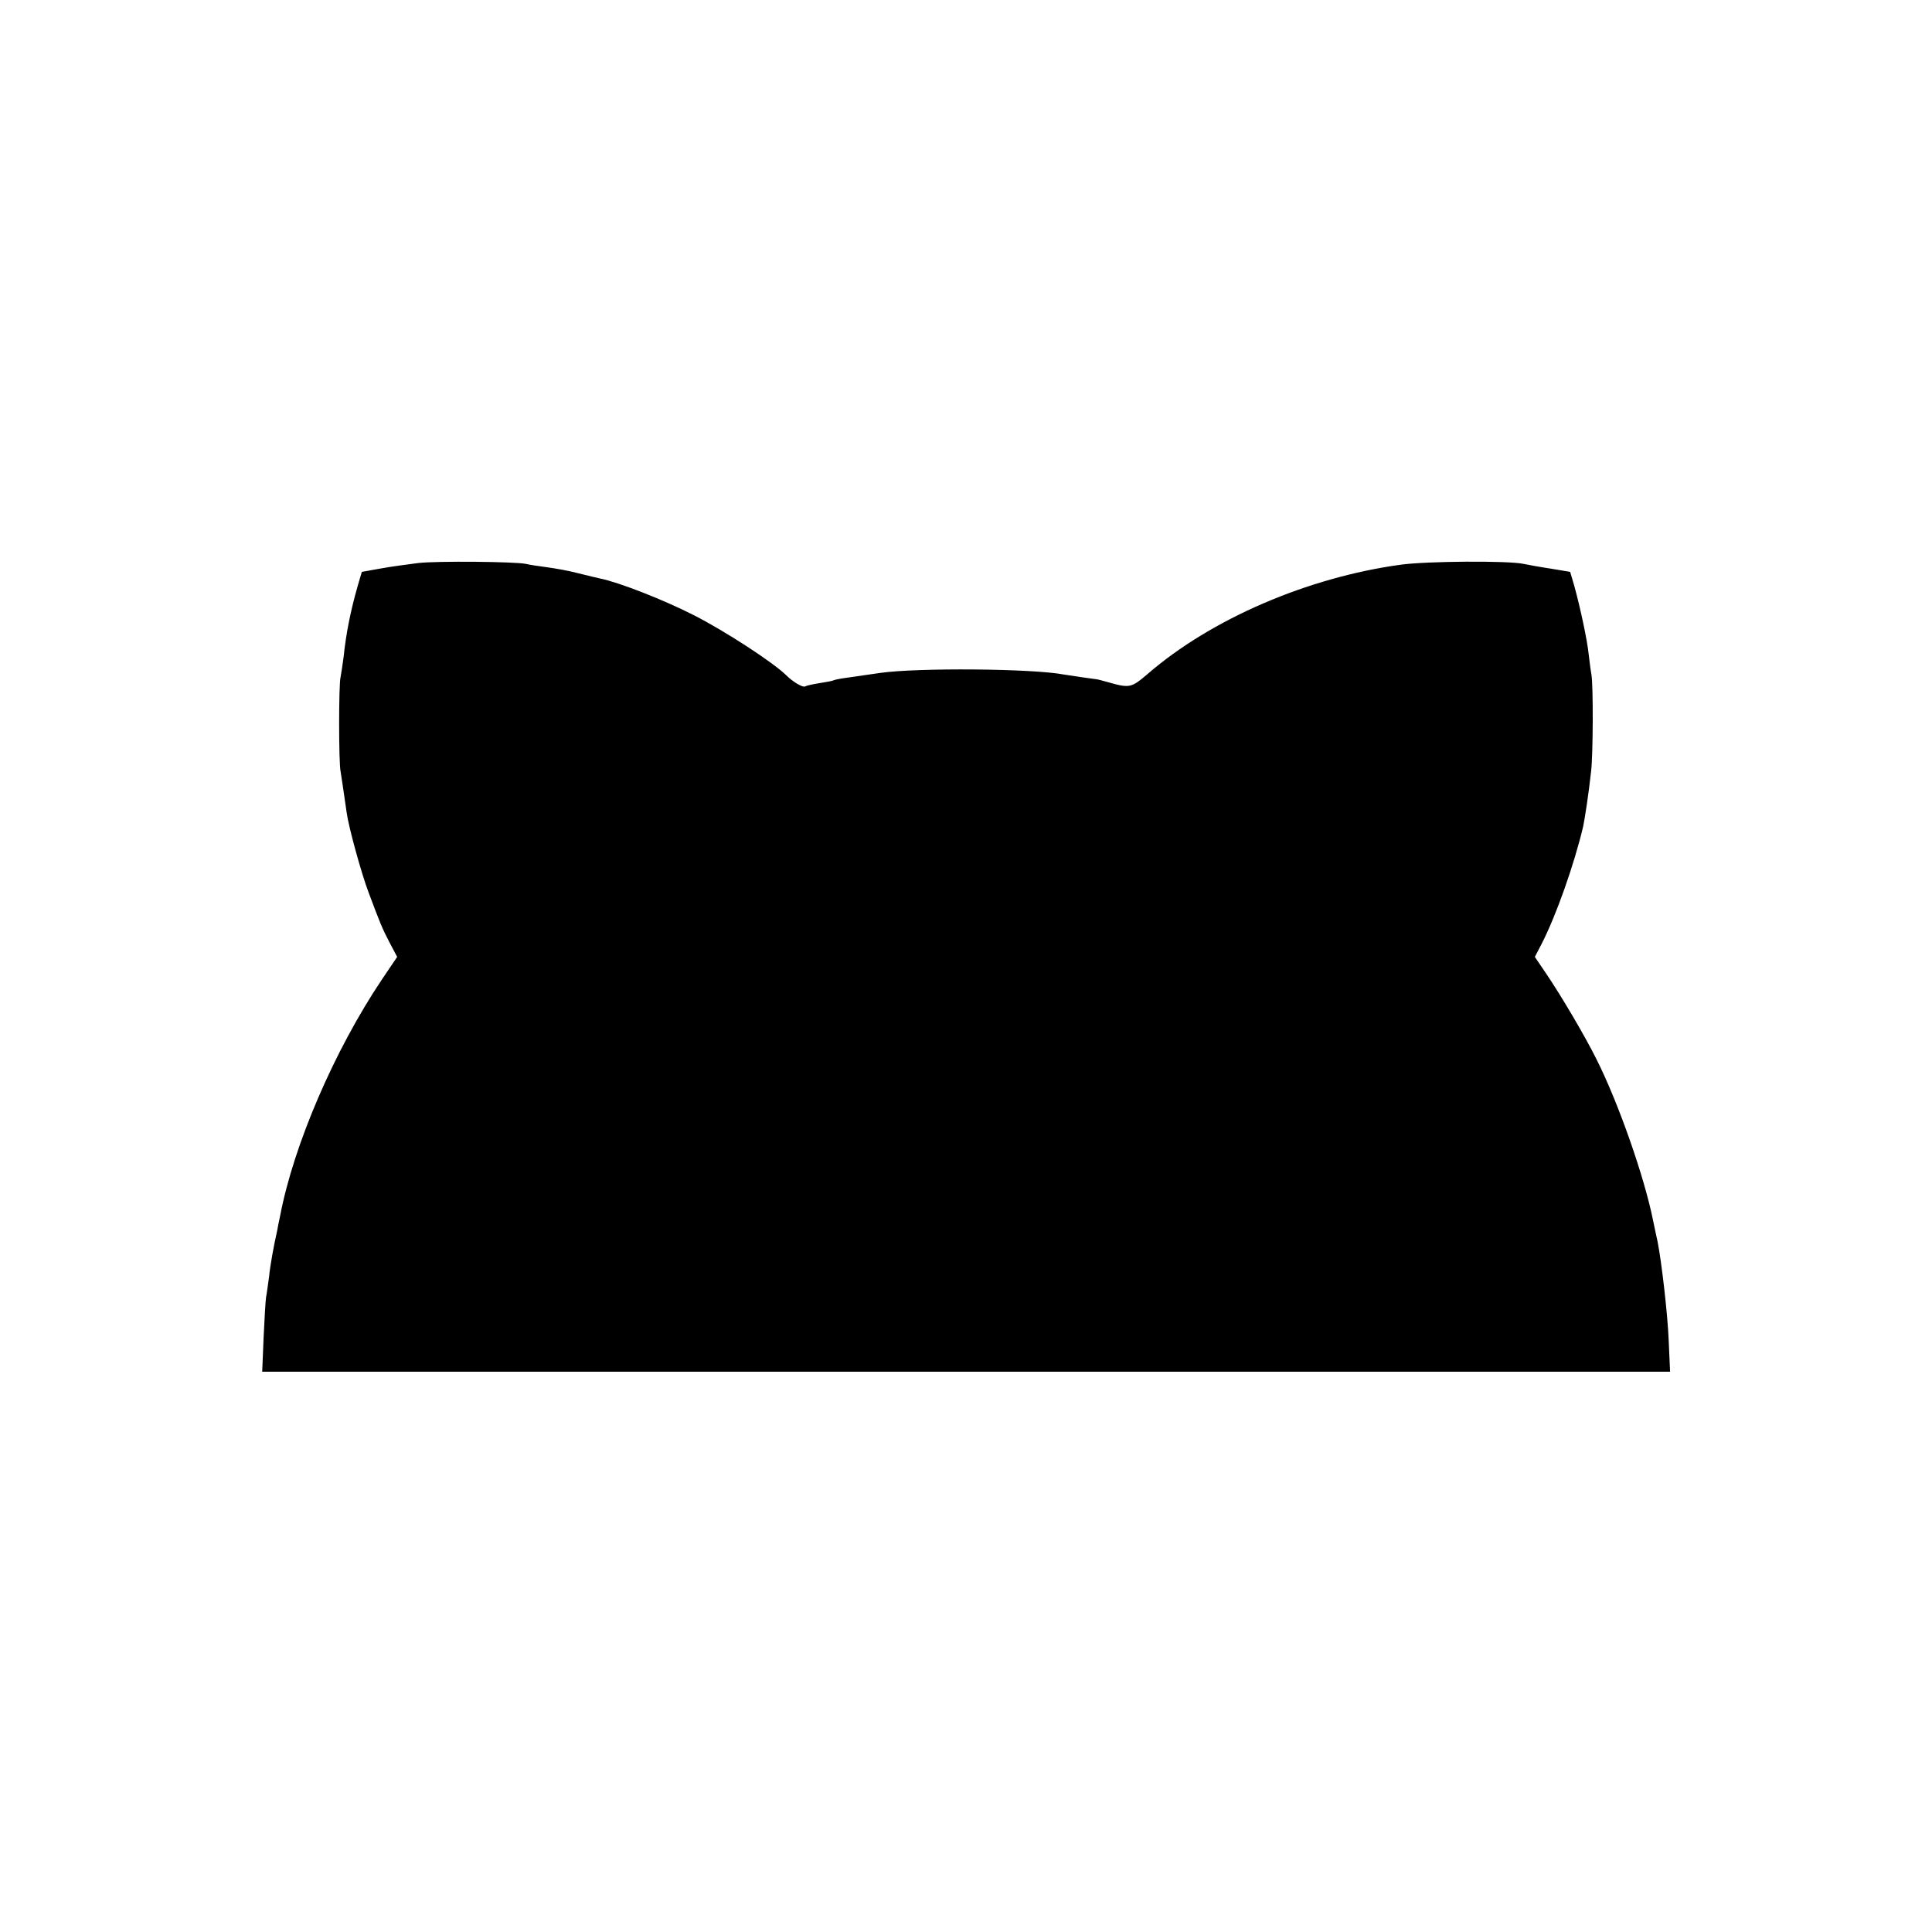
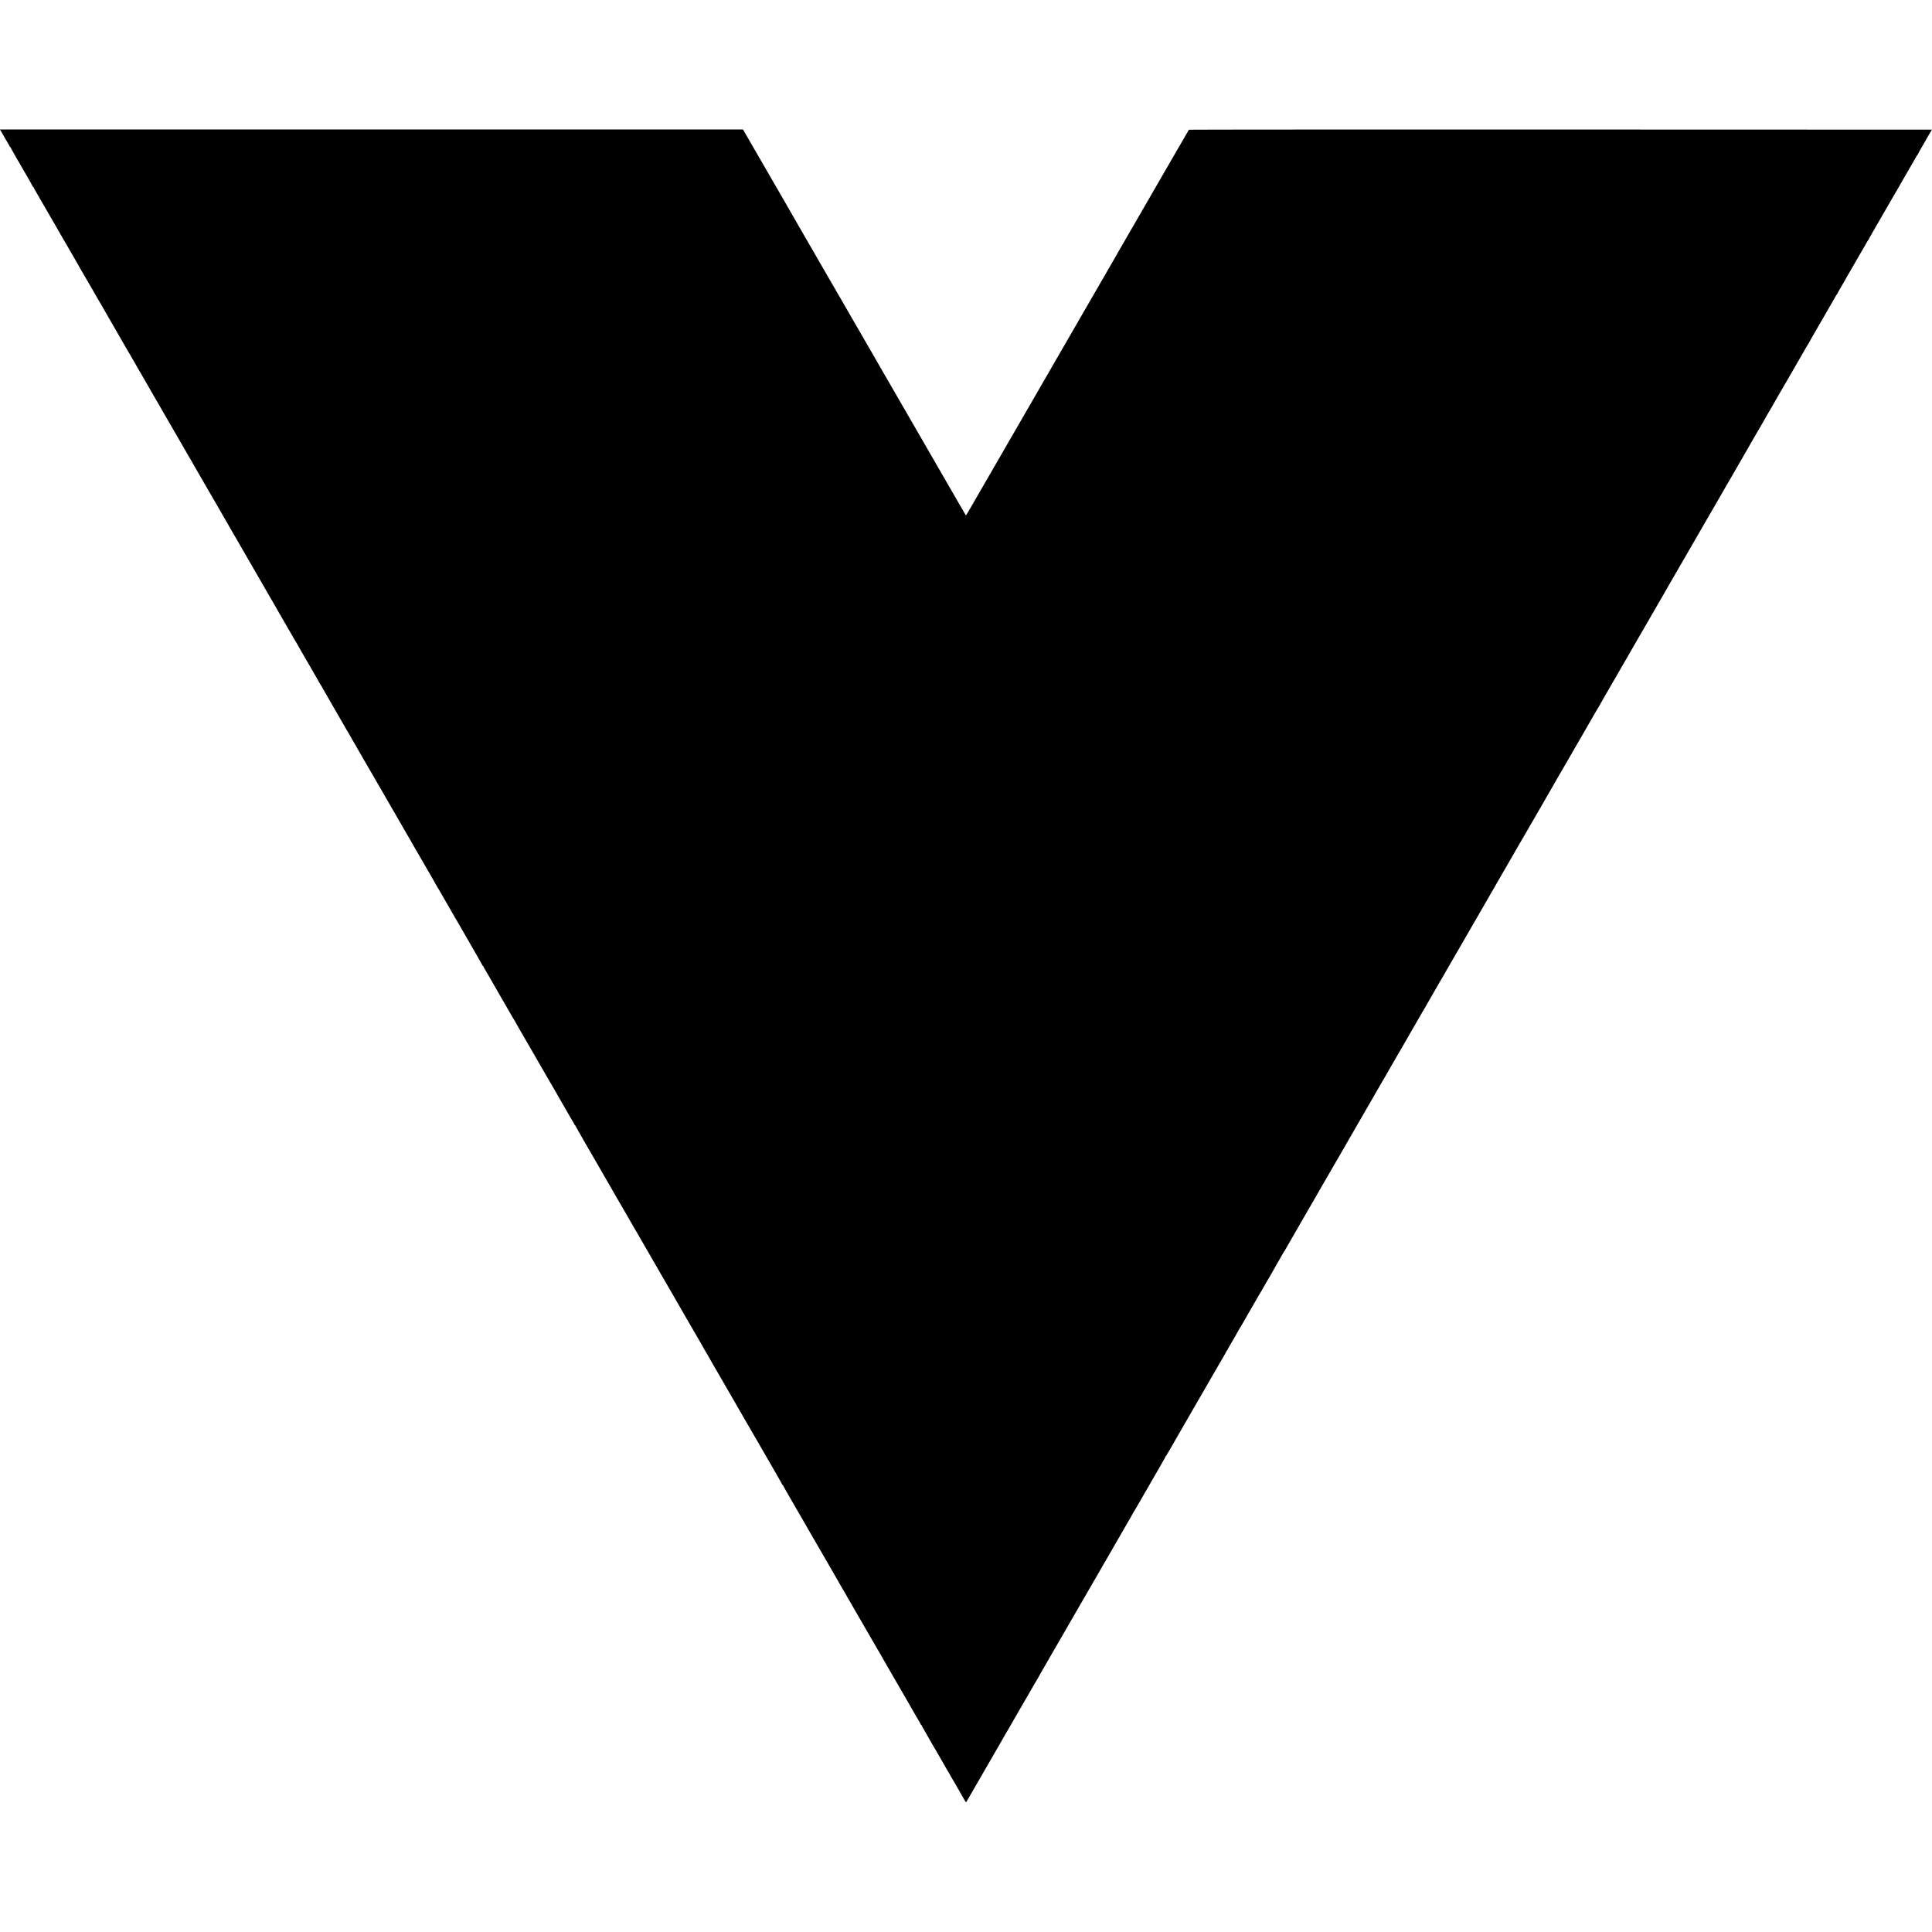
- <svg xmlns="http://www.w3.org/2000/svg" version="1.0" width="700pt" height="700pt" viewBox="0 0 700 700" preserveAspectRatio="xMidYMid meet">
-   <g transform="translate(0,700) scale(0.1,-0.1)" fill="#000000" stroke="none">
-     <path d="M1515 4960 c-38 -5 -100 -13 -137 -20 l-67 -12 -15 -51 c-26 -91 -42 -171 -51 -257 -4 -30 -9 -63 -11 -73 -7 -21 -7 -313 0 -342 3 -18 10 -65 22 -149 7 -52 53 -220 80 -291 42 -112 48 -127 76 -181 l27 -51 -56 -83 c-171 -255 -319 -598 -368 -855 -5 -22 -9 -44 -10 -50 -14 -63 -26 -129 -30 -170 -4 -27 -8 -61 -11 -75 -2 -14 -6 -80 -9 -148 l-5 -122 2550 0 2551 0 -5 113 c-4 99 -26 286 -40 357 -3 14 -11 50 -17 80 -32 158 -125 424 -205 583 -42 84 -126 227 -183 311 l-40 59 24 46 c53 103 118 287 151 426 6 29 20 118 29 202 7 59 8 310 1 349 -3 16 -7 49 -10 74 -5 50 -30 167 -52 247 l-15 51 -72 12 c-40 6 -83 14 -97 17 -56 12 -350 10 -445 -3 -336 -46 -686 -196 -917 -396 -60 -51 -65 -52 -146 -29 -18 5 -36 10 -40 10 -10 1 -93 13 -117 17 -115 22 -531 25 -665 6 -47 -7 -103 -15 -125 -18 -22 -3 -42 -7 -45 -9 -3 -2 -25 -6 -50 -10 -25 -4 -48 -9 -53 -12 -8 -5 -44 16 -69 41 -47 46 -220 159 -334 217 -112 57 -274 120 -340 133 -10 2 -46 11 -79 19 -33 9 -85 18 -115 22 -30 4 -64 9 -75 12 -37 8 -320 11 -390 3z" />
+ <svg xmlns="http://www.w3.org/2000/svg" version="1.0" width="16pt" height="16pt" viewBox="0 0 16 16" preserveAspectRatio="xMidYMid meet">
+   <g transform="translate(0,16) scale(0.00032,-0.00032)" fill="#000000" stroke="none">
+     <path d="M18 46618 c45 -75 122 -207 122 -211 0 -2 25 -45 55 -95 30 -50 55 -96 55 -102 0 -5 5 -10 10 -10 6 0 10 -4 10 -9 0 -5 73 -135 161 -288 89 -153 173 -298 187 -323 14 -25 32 -57 41 -72 88 -149 187 -324 189 -335 2 -7 8 -13 13 -13 5 0 9 -4 9 -10 0 -5 46 -89 103 -187 175 -302 490 -846 507 -876 8 -16 20 -36 25 -45 28 -46 290 -498 339 -585 13 -23 74 -129 136 -236 61 -107 123 -215 137 -240 14 -25 29 -50 33 -56 5 -5 23 -37 40 -70 18 -33 38 -67 44 -75 11 -16 21 -33 63 -109 14 -25 29 -50 33 -56 4 -5 21 -35 38 -65 55 -100 261 -455 269 -465 4 -5 14 -21 20 -35 15 -29 41 -75 103 -180 24 -41 52 -88 60 -105 9 -16 57 -100 107 -185 112 -193 362 -626 380 -660 8 -14 23 -38 33 -55 11 -16 23 -37 27 -45 4 -8 26 -46 48 -85 23 -38 53 -90 67 -115 46 -81 64 -113 178 -310 62 -107 121 -210 132 -227 37 -67 56 -99 85 -148 16 -27 32 -57 36 -65 4 -8 15 -27 25 -42 9 -15 53 -89 96 -165 44 -76 177 -307 296 -513 120 -206 268 -463 330 -570 131 -227 117 -203 200 -348 36 -62 73 -125 82 -140 10 -15 21 -34 25 -42 4 -8 20 -37 36 -65 17 -27 38 -65 48 -82 49 -85 64 -111 87 -153 13 -25 28 -49 32 -55 4 -5 78 -134 165 -285 87 -151 166 -288 176 -305 10 -16 26 -43 35 -59 9 -17 125 -217 257 -445 132 -229 253 -441 270 -471 17 -30 45 -79 64 -108 18 -29 33 -54 33 -57 0 -2 20 -37 44 -77 24 -40 123 -212 221 -383 97 -170 190 -330 205 -355 16 -25 39 -65 53 -90 13 -25 81 -144 152 -265 70 -121 137 -238 150 -260 12 -22 37 -65 55 -95 18 -30 43 -73 55 -95 12 -22 48 -85 80 -140 77 -132 163 -280 190 -330 13 -22 71 -123 130 -225 59 -102 116 -199 126 -217 10 -17 29 -50 43 -72 15 -22 26 -43 26 -45 0 -2 27 -50 60 -106 33 -56 60 -103 60 -105 0 -2 55 -98 90 -155 8 -14 182 -316 239 -414 13 -22 45 -79 72 -124 27 -46 49 -86 49 -89 0 -2 14 -24 30 -48 16 -24 30 -46 30 -49 0 -5 74 -135 100 -176 5 -8 24 -42 43 -75 50 -88 58 -101 262 -455 104 -179 199 -345 213 -370 14 -25 28 -49 32 -55 4 -5 17 -26 28 -45 10 -19 62 -109 114 -200 114 -197 133 -230 170 -295 16 -27 33 -57 38 -65 17 -28 96 -165 103 -180 4 -8 16 -28 26 -45 10 -16 77 -131 148 -255 72 -124 181 -313 243 -420 62 -107 121 -209 131 -227 35 -62 323 -560 392 -678 38 -66 83 -145 100 -175 16 -30 33 -59 37 -65 4 -5 17 -27 29 -47 34 -61 56 -100 90 -156 17 -29 31 -55 31 -57 0 -2 17 -32 39 -67 21 -35 134 -229 251 -433 117 -203 235 -407 261 -451 27 -45 49 -85 49 -88 0 -4 8 -19 19 -34 15 -21 200 -341 309 -533 10 -19 33 -58 51 -87 17 -29 31 -54 31 -56 0 -2 25 -44 55 -94 30 -50 55 -95 55 -98 0 -4 6 -15 14 -23 7 -9 27 -41 43 -71 17 -30 170 -297 342 -594 171 -296 311 -542 311 -547 0 -5 5 -9 10 -9 6 0 10 -4 10 -10 0 -5 22 -47 49 -92 27 -46 58 -99 68 -118 24 -43 81 -140 93 -160 5 -8 66 -114 135 -235 69 -121 130 -227 135 -235 12 -21 259 -447 283 -490 10 -19 28 -47 38 -62 11 -14 19 -29 19 -32 0 -3 37 -69 83 -148 99 -170 305 -526 337 -583 13 -22 31 -53 41 -70 11 -16 22 -37 26 -45 7 -14 82 -146 103 -180 14 -24 181 -311 205 -355 13 -22 46 -80 75 -130 29 -49 64 -110 78 -135 14 -25 51 -88 82 -140 31 -52 59 -102 63 -110 4 -8 18 -33 31 -55 205 -353 284 -489 309 -535 17 -30 45 -78 62 -106 18 -28 36 -60 39 -72 4 -12 12 -22 17 -22 5 0 9 -4 9 -10 0 -5 109 -197 241 -427 133 -230 250 -431 259 -448 51 -90 222 -385 280 -485 37 -63 78 -135 92 -160 14 -25 67 -117 118 -205 51 -88 101 -175 111 -193 34 -58 55 -95 149 -257 51 -88 101 -173 110 -190 9 -16 76 -131 147 -255 72 -124 140 -241 151 -260 61 -108 281 -489 355 -615 38 -66 77 -133 87 -150 35 -63 91 -161 100 -175 14 -23 99 -169 128 -220 54 -97 135 -235 142 -245 4 -5 20 -32 35 -60 26 -48 238 -416 276 -480 10 -16 26 -46 37 -65 30 -53 382 -661 403 -695 10 -16 22 -37 26 -45 4 -8 26 -48 50 -88 24 -41 43 -75 43 -77 0 -2 22 -40 50 -85 27 -45 50 -84 50 -86 0 -3 38 -69 83 -147 84 -142 302 -520 340 -587 10 -19 34 -60 52 -90 18 -30 44 -75 57 -100 14 -25 45 -79 70 -120 25 -41 56 -96 70 -121 14 -25 77 -133 138 -240 62 -107 122 -210 132 -229 25 -43 310 -535 337 -581 11 -19 26 -45 34 -59 17 -32 238 -414 266 -460 11 -19 24 -41 28 -49 3 -7 75 -133 160 -278 84 -146 153 -269 153 -274 0 -5 5 -9 10 -9 6 0 10 -4 10 -10 0 -5 82 -150 181 -322 182 -314 201 -346 240 -415 12 -21 80 -139 152 -263 71 -124 141 -245 155 -270 14 -25 28 -49 32 -55 6 -8 145 -248 220 -380 37 -66 209 -362 229 -395 11 -19 24 -42 28 -49 4 -8 67 -118 140 -243 73 -125 133 -230 133 -233 0 -2 15 -28 33 -57 19 -29 47 -78 64 -108 17 -30 53 -93 79 -139 53 -90 82 -141 157 -272 82 -142 115 -199 381 -659 142 -245 268 -463 281 -485 12 -22 71 -125 132 -230 60 -104 172 -298 248 -430 76 -132 146 -253 156 -270 11 -16 22 -36 26 -44 3 -8 30 -54 60 -103 29 -49 53 -91 53 -93 0 -3 18 -34 40 -70 22 -36 40 -67 40 -69 0 -2 37 -66 81 -142 45 -77 98 -168 119 -204 20 -36 47 -81 58 -100 12 -19 27 -47 33 -62 6 -16 15 -28 20 -28 5 0 9 -4 9 -9 0 -6 63 -118 140 -251 77 -133 140 -243 140 -245 0 -2 18 -33 41 -70 22 -37 49 -83 60 -101 10 -19 29 -51 40 -71 25 -45 109 -189 126 -218 7 -11 17 -29 22 -40 6 -11 22 -38 35 -60 14 -22 37 -62 52 -90 14 -27 35 -62 45 -77 11 -14 19 -29 19 -32 0 -3 18 -35 40 -71 22 -36 40 -67 40 -69 0 -2 19 -35 42 -72 23 -38 55 -94 72 -124 26 -47 139 -244 171 -298 6 -9 21 -36 34 -60 28 -48 37 -51 51 -19 6 12 19 36 29 52 10 17 27 46 38 65 11 19 104 181 208 360 103 179 199 345 213 370 14 25 42 74 64 109 21 34 38 65 38 67 0 2 18 33 40 69 22 36 40 67 40 69 0 3 177 310 199 346 16 26 136 234 140 244 2 5 25 44 52 88 27 44 49 81 49 84 0 2 18 34 40 70 22 36 40 67 40 69 0 2 20 36 43 77 35 58 169 289 297 513 9 17 50 86 90 155 40 69 86 150 103 180 16 30 35 62 41 70 6 8 16 24 22 35 35 64 72 129 167 293 59 100 116 199 127 220 11 20 30 53 41 72 43 72 1070 1850 1121 1940 14 25 65 113 113 195 48 83 96 166 107 185 10 19 28 50 38 68 11 18 73 124 137 235 64 111 175 303 246 427 71 124 173 299 225 390 52 91 116 202 143 248 27 45 49 85 49 89 0 4 6 14 14 22 7 9 28 43 46 76 26 47 251 436 378 655 11 19 29 51 40 70 11 19 101 176 201 348 99 172 181 317 181 323 0 5 5 9 10 9 6 0 10 5 10 11 0 6 8 23 18 37 11 15 32 52 49 82 16 30 130 228 253 440 122 212 234 405 248 430 13 25 39 70 57 100 39 65 69 117 130 225 25 44 50 87 55 95 12 19 78 134 220 380 61 107 129 224 150 260 161 277 222 382 246 425 15 28 47 83 71 123 24 41 43 78 43 83 0 5 4 9 8 9 4 0 13 12 19 28 7 15 23 45 36 67 66 110 277 478 277 483 0 3 6 13 14 21 7 9 27 41 43 71 17 30 45 80 63 110 34 57 375 649 394 685 6 11 16 27 22 35 6 8 26 42 44 75 18 33 41 74 51 90 10 17 24 41 32 55 54 97 72 128 88 152 11 14 19 28 19 30 0 3 79 141 175 308 96 167 175 305 175 308 0 3 6 13 14 21 7 9 26 39 41 66 33 60 276 483 338 587 24 40 46 80 50 88 4 8 13 24 20 35 14 23 95 163 125 215 11 19 52 91 92 160 40 69 80 139 90 155 9 17 103 179 207 360 105 182 200 346 211 365 103 181 463 802 489 845 7 11 15 27 19 35 4 8 29 51 55 95 64 110 828 1433 848 1470 9 17 24 41 33 55 9 14 29 48 45 77 15 28 52 93 82 145 30 51 62 107 71 123 17 30 231 398 400 690 51 88 103 179 115 202 12 23 26 48 32 55 6 7 24 38 40 68 17 30 61 107 98 170 37 63 84 144 103 180 19 36 41 72 48 81 8 8 14 18 14 21 0 4 27 51 59 106 32 55 72 124 89 154 16 29 71 125 122 213 51 88 104 180 118 205 13 25 28 50 32 55 4 6 17 26 28 45 11 19 45 80 77 135 31 55 66 116 77 135 11 19 88 152 171 295 401 694 620 1072 650 1125 11 19 87 152 170 295 83 143 158 273 166 288 9 16 21 36 26 45 6 9 31 52 55 96 25 43 54 94 66 115 11 20 95 164 186 321 91 157 173 299 182 315 9 17 26 46 37 65 12 19 66 114 121 210 56 96 108 186 117 200 8 14 24 40 34 59 24 45 383 664 412 713 5 9 17 29 26 45 15 28 120 210 241 419 36 61 68 117 72 125 4 8 12 23 19 34 35 57 245 420 262 453 11 20 35 61 53 90 17 29 32 54 32 56 0 3 28 51 62 108 33 57 70 119 80 138 10 19 23 42 28 50 5 8 32 53 59 100 27 47 149 258 271 470 122 212 234 405 248 430 30 53 62 108 80 135 6 11 15 27 19 35 4 8 85 150 181 315 96 165 187 323 202 350 31 56 116 202 130 225 5 8 25 42 43 75 19 33 92 159 162 280 149 257 157 271 202 350 19 33 38 67 43 75 9 14 228 392 275 475 12 22 55 96 95 165 40 69 80 139 90 155 24 42 202 350 221 383 9 15 27 47 41 72 14 25 75 131 136 236 61 106 121 210 134 232 99 172 271 470 279 482 5 8 23 40 40 70 18 30 81 141 142 245 60 105 121 210 135 235 14 25 71 124 127 220 56 96 143 247 194 335 51 88 96 167 102 175 14 24 180 311 204 355 23 43 340 590 356 615 5 8 50 87 101 175 171 301 517 898 582 1008 25 43 46 81 46 83 0 2 12 23 27 47 14 23 40 67 56 97 16 30 35 62 42 70 7 8 15 22 18 30 4 8 20 38 37 65 16 28 33 57 37 65 6 12 111 196 143 250 5 8 55 95 112 193 57 98 113 195 126 215 12 20 27 46 32 57 6 11 14 27 20 35 5 8 76 130 156 270 80 140 165 287 187 325 23 39 52 90 66 115 13 25 30 52 37 61 8 8 14 18 14 21 0 4 41 77 92 165 50 87 175 302 276 478 101 176 208 360 236 408 28 49 67 117 86 152 19 35 41 70 48 77 6 6 12 15 12 19 0 7 124 224 167 291 12 21 23 40 23 42 0 2 21 40 46 83 26 43 55 92 64 109 54 95 327 568 354 614 19 30 45 75 59 100 71 128 82 145 89 148 4 2 8 8 8 13 0 5 42 82 94 172 311 538 496 858 518 897 14 25 40 70 58 100 18 30 42 71 53 90 10 19 79 139 152 265 73 127 142 246 153 265 10 19 43 76 72 125 29 50 63 108 75 130 65 116 80 140 87 143 4 2 8 8 8 12 0 8 114 212 140 250 6 8 14 24 20 35 5 11 54 97 108 190 l100 170 -9611 3 c-5286 1 -9614 -1 -9618 -5 -5 -6 -419 -719 -619 -1068 -89 -155 -267 -463 -323 -560 -38 -66 -81 -140 -95 -165 -31 -56 -263 -457 -526 -910 -110 -190 -224 -388 -254 -440 -29 -52 -61 -109 -71 -125 -23 -39 -243 -420 -268 -465 -11 -19 -204 -352 -428 -740 -224 -388 -477 -826 -563 -975 -85 -148 -185 -322 -222 -385 -37 -63 -120 -207 -185 -320 -65 -113 -177 -306 -248 -430 -72 -124 -172 -297 -222 -385 -51 -88 -142 -245 -202 -350 -131 -226 -247 -427 -408 -705 -65 -113 -249 -432 -410 -710 -160 -278 -388 -673 -506 -877 -118 -205 -216 -373 -219 -373 -3 0 -52 82 -109 183 -58 100 -144 250 -192 332 -95 164 -402 696 -647 1120 -85 149 -228 396 -317 550 -212 365 -982 1700 -1008 1745 -10 19 -43 76 -72 125 -29 50 -64 110 -77 135 -14 25 -63 110 -110 190 -47 80 -96 165 -110 190 -14 25 -99 171 -188 325 -89 154 -174 300 -188 325 -13 25 -64 113 -112 195 -48 83 -140 242 -205 355 -65 113 -183 317 -263 454 -79 137 -152 264 -163 282 -50 89 -335 583 -354 614 -12 19 -34 58 -50 85 -15 28 -129 226 -253 440 -124 215 -235 408 -247 430 -12 22 -69 121 -127 220 -58 99 -226 389 -373 645 -148 256 -324 561 -392 678 -67 117 -134 232 -147 255 -13 23 -33 59 -46 80 l-22 37 -9615 0 -9615 0 20 -32z" />
  </g>
</svg>
